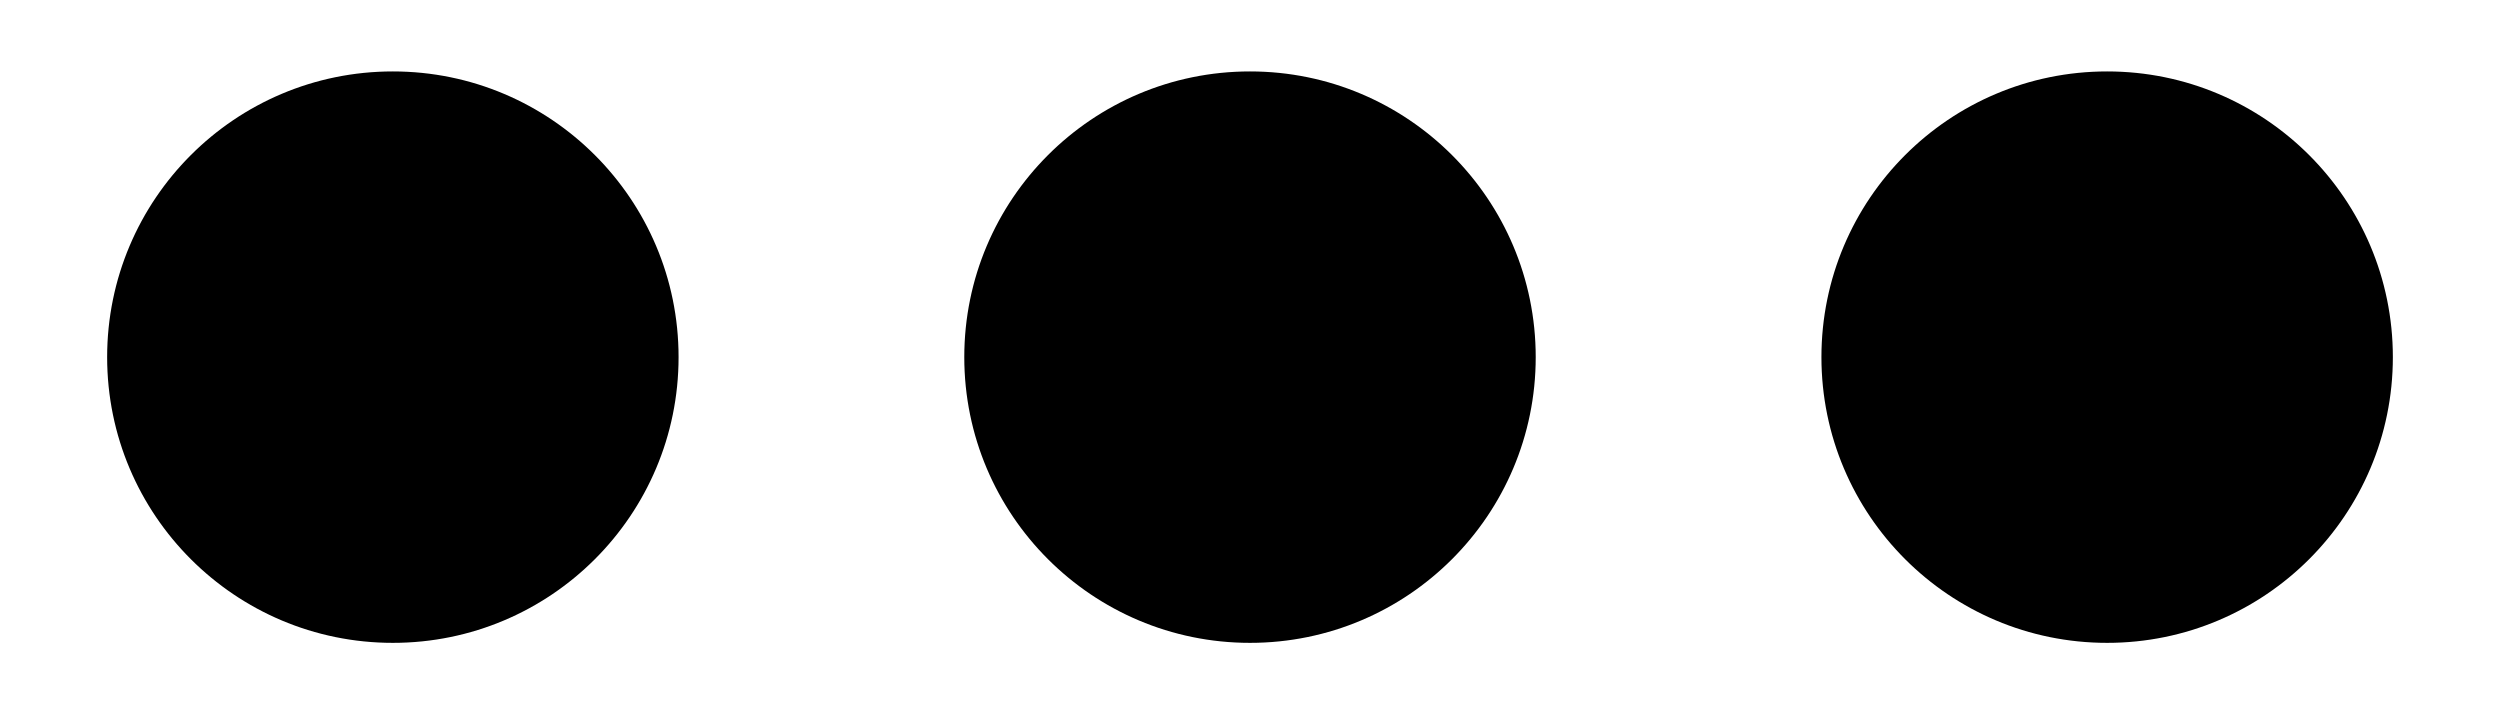
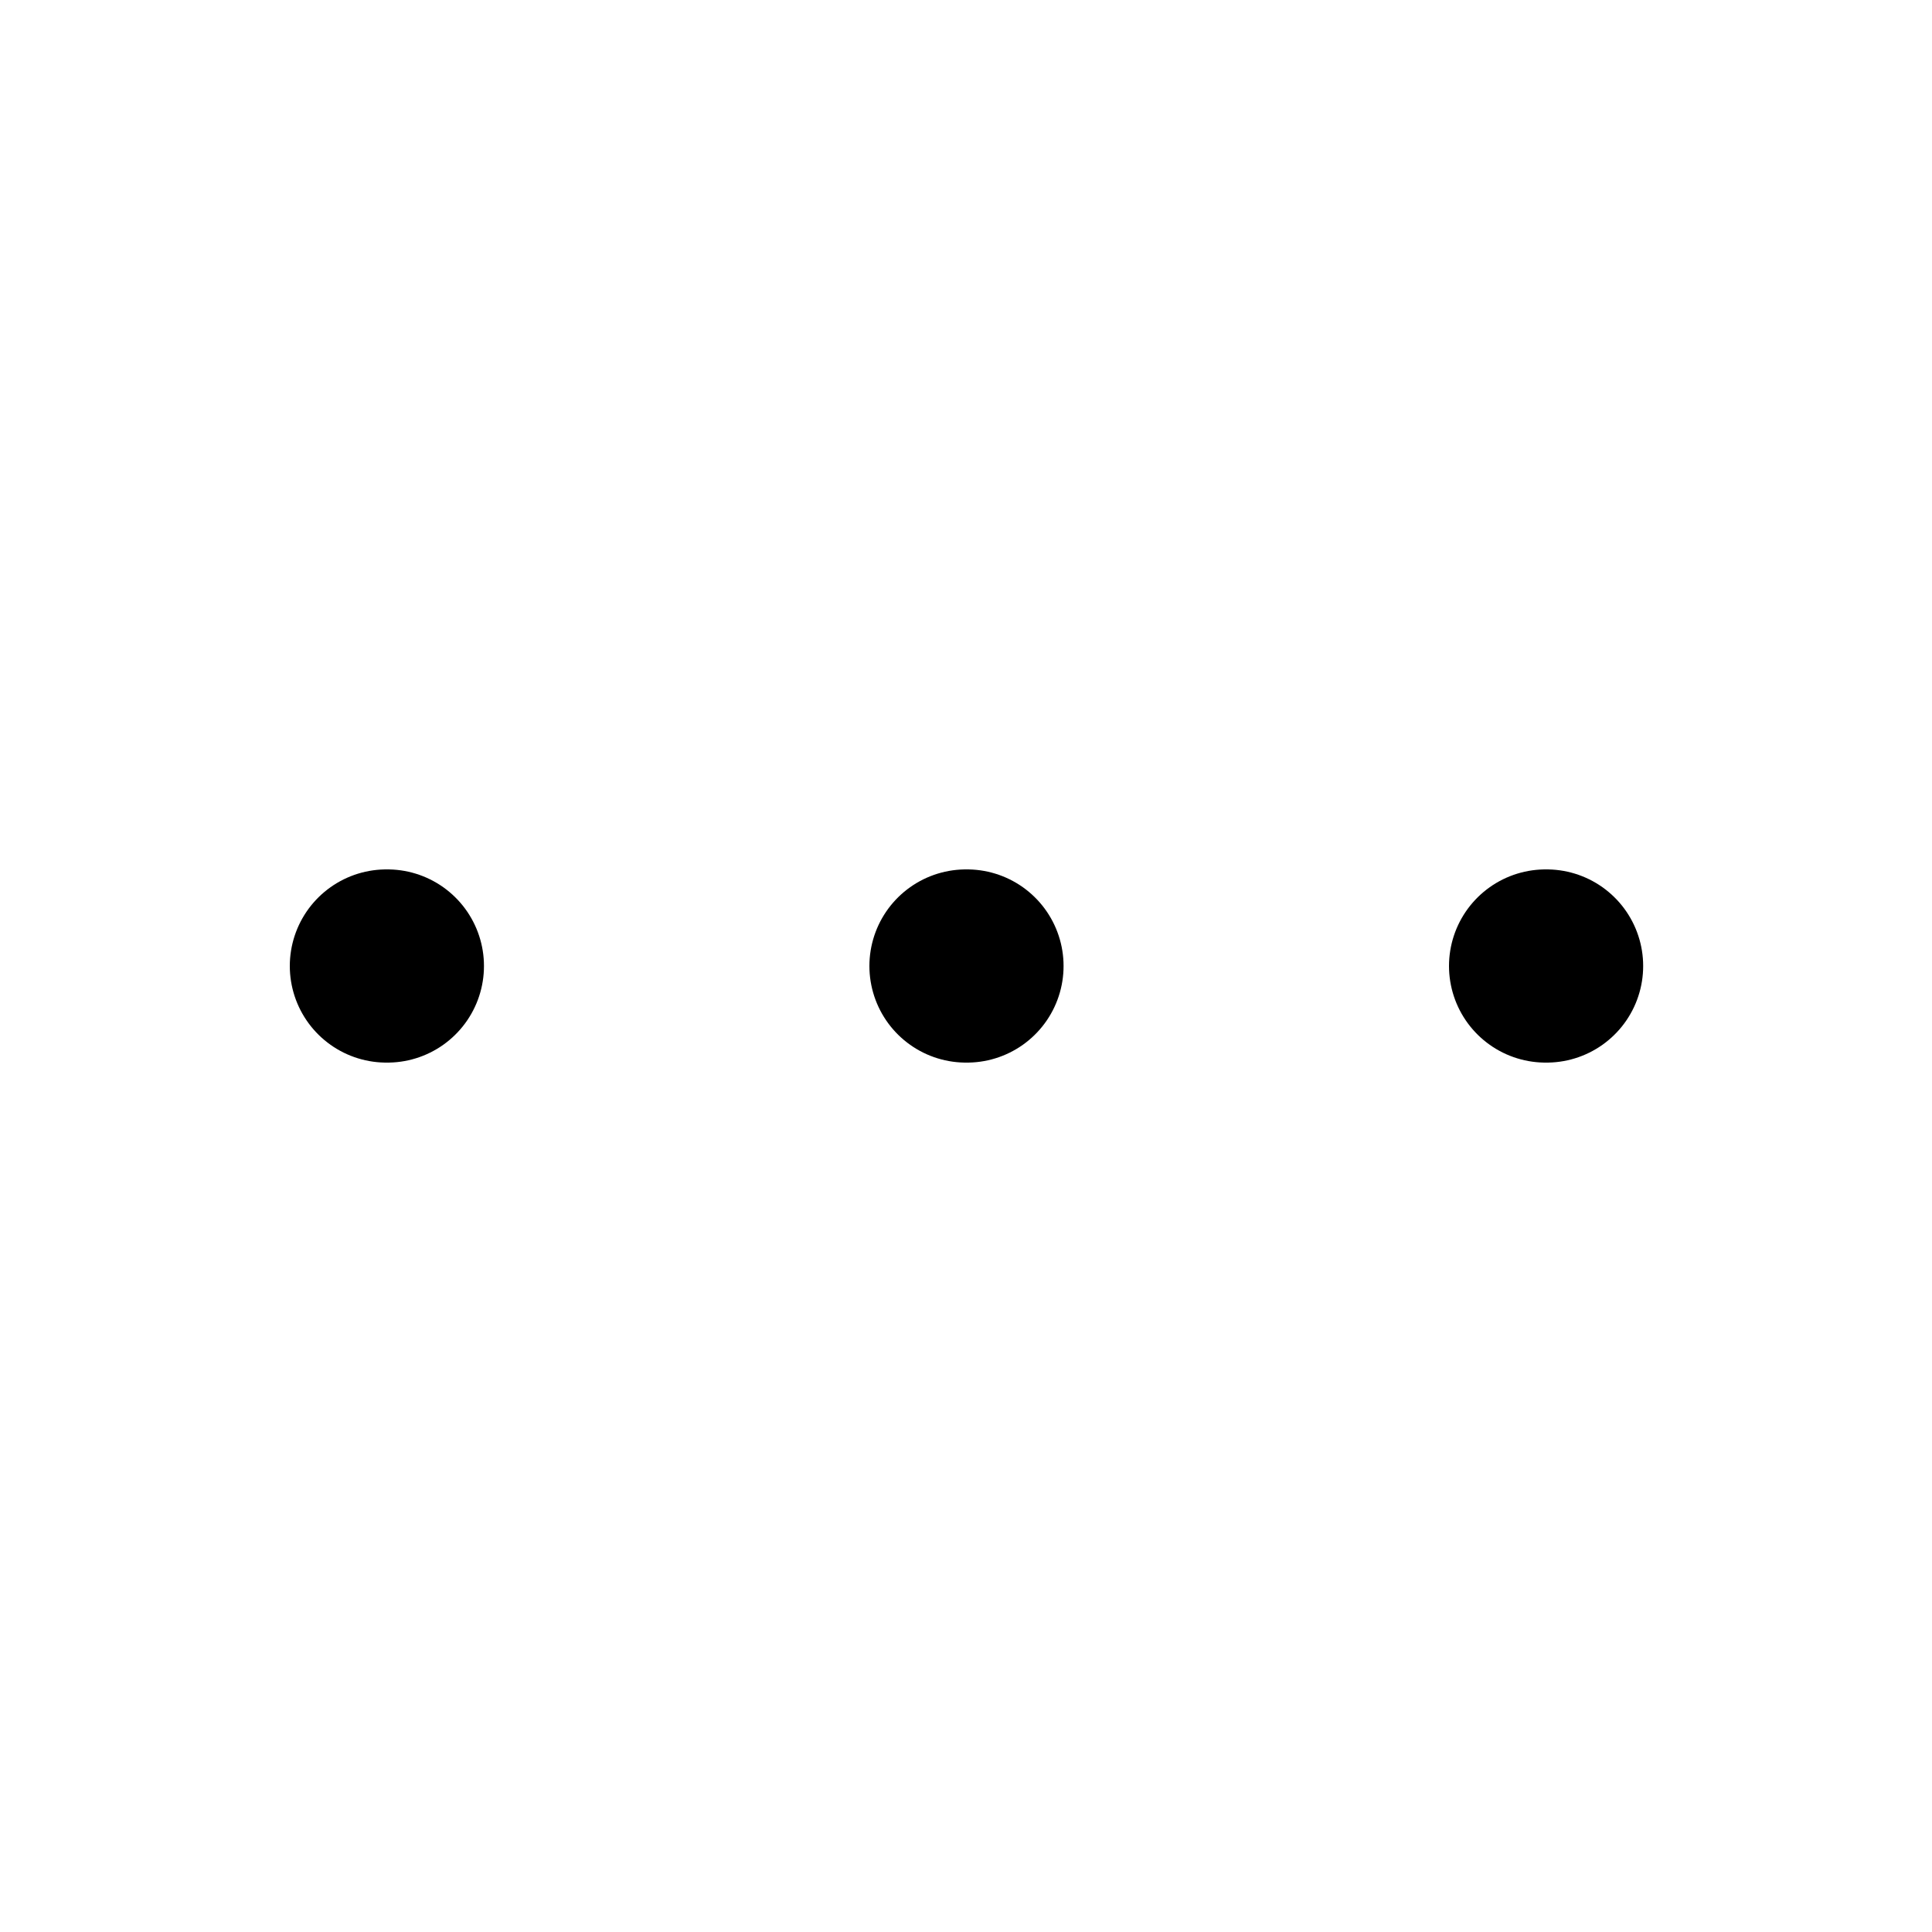
- <svg xmlns="http://www.w3.org/2000/svg" fill="none" viewBox="0 0 14 4">
-   <path fill="currentColor" d="M3.8 2A1.6 1.6 0 1 1 .6 2a1.6 1.6 0 0 1 3.2 0ZM8.6 2a1.6 1.6 0 1 1-3.2 0 1.6 1.6 0 0 1 3.2 0ZM11.8 3.6a1.6 1.6 0 1 0 0-3.2 1.6 1.6 0 0 0 0 3.2Z" />
+ <svg xmlns="http://www.w3.org/2000/svg" width="20" height="20" viewBox="0 0 20 20" fill="none">
+   <g id="Frame">
+     <path id="Vector 87" d="M10.01 10H10" stroke="currentColor" stroke-width="2" stroke-linecap="round" />
+     <path id="Vector 88" d="M4.01 10H4" stroke="currentColor" stroke-width="2" stroke-linecap="round" />
+     <path id="Vector 89" d="M16.01 10H16" stroke="currentColor" stroke-width="2" stroke-linecap="round" />
+   </g>
</svg>
